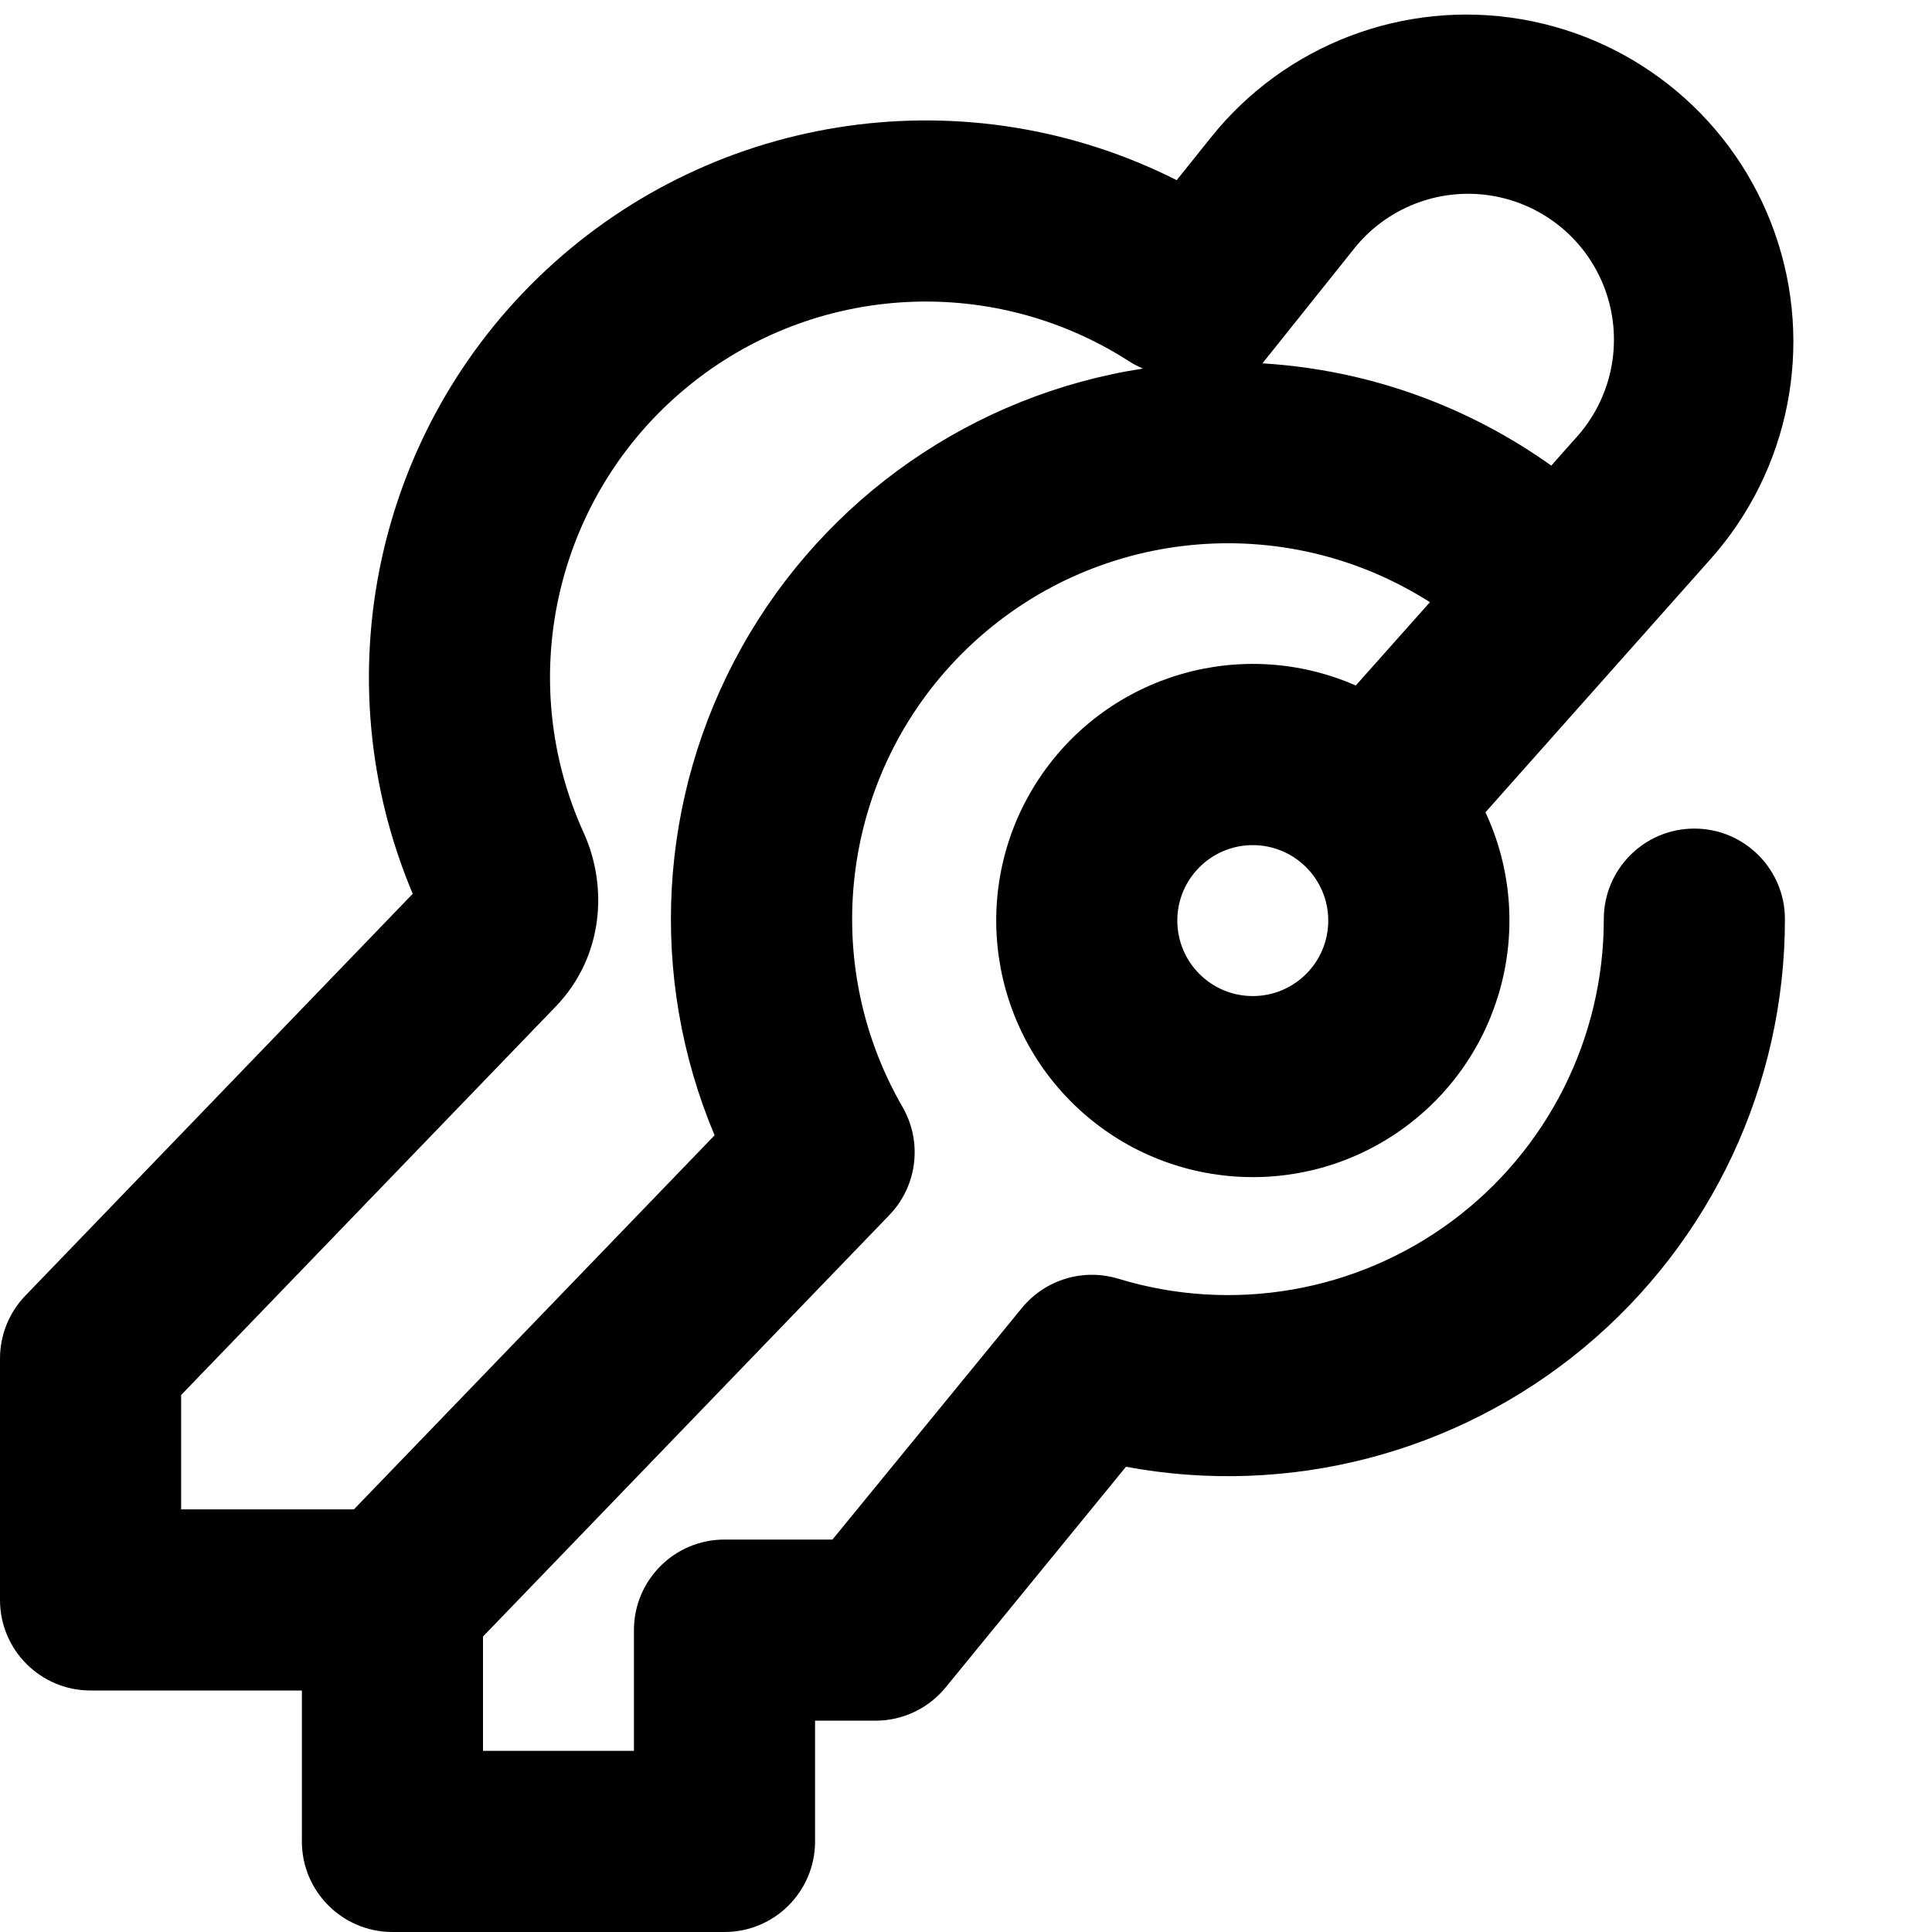
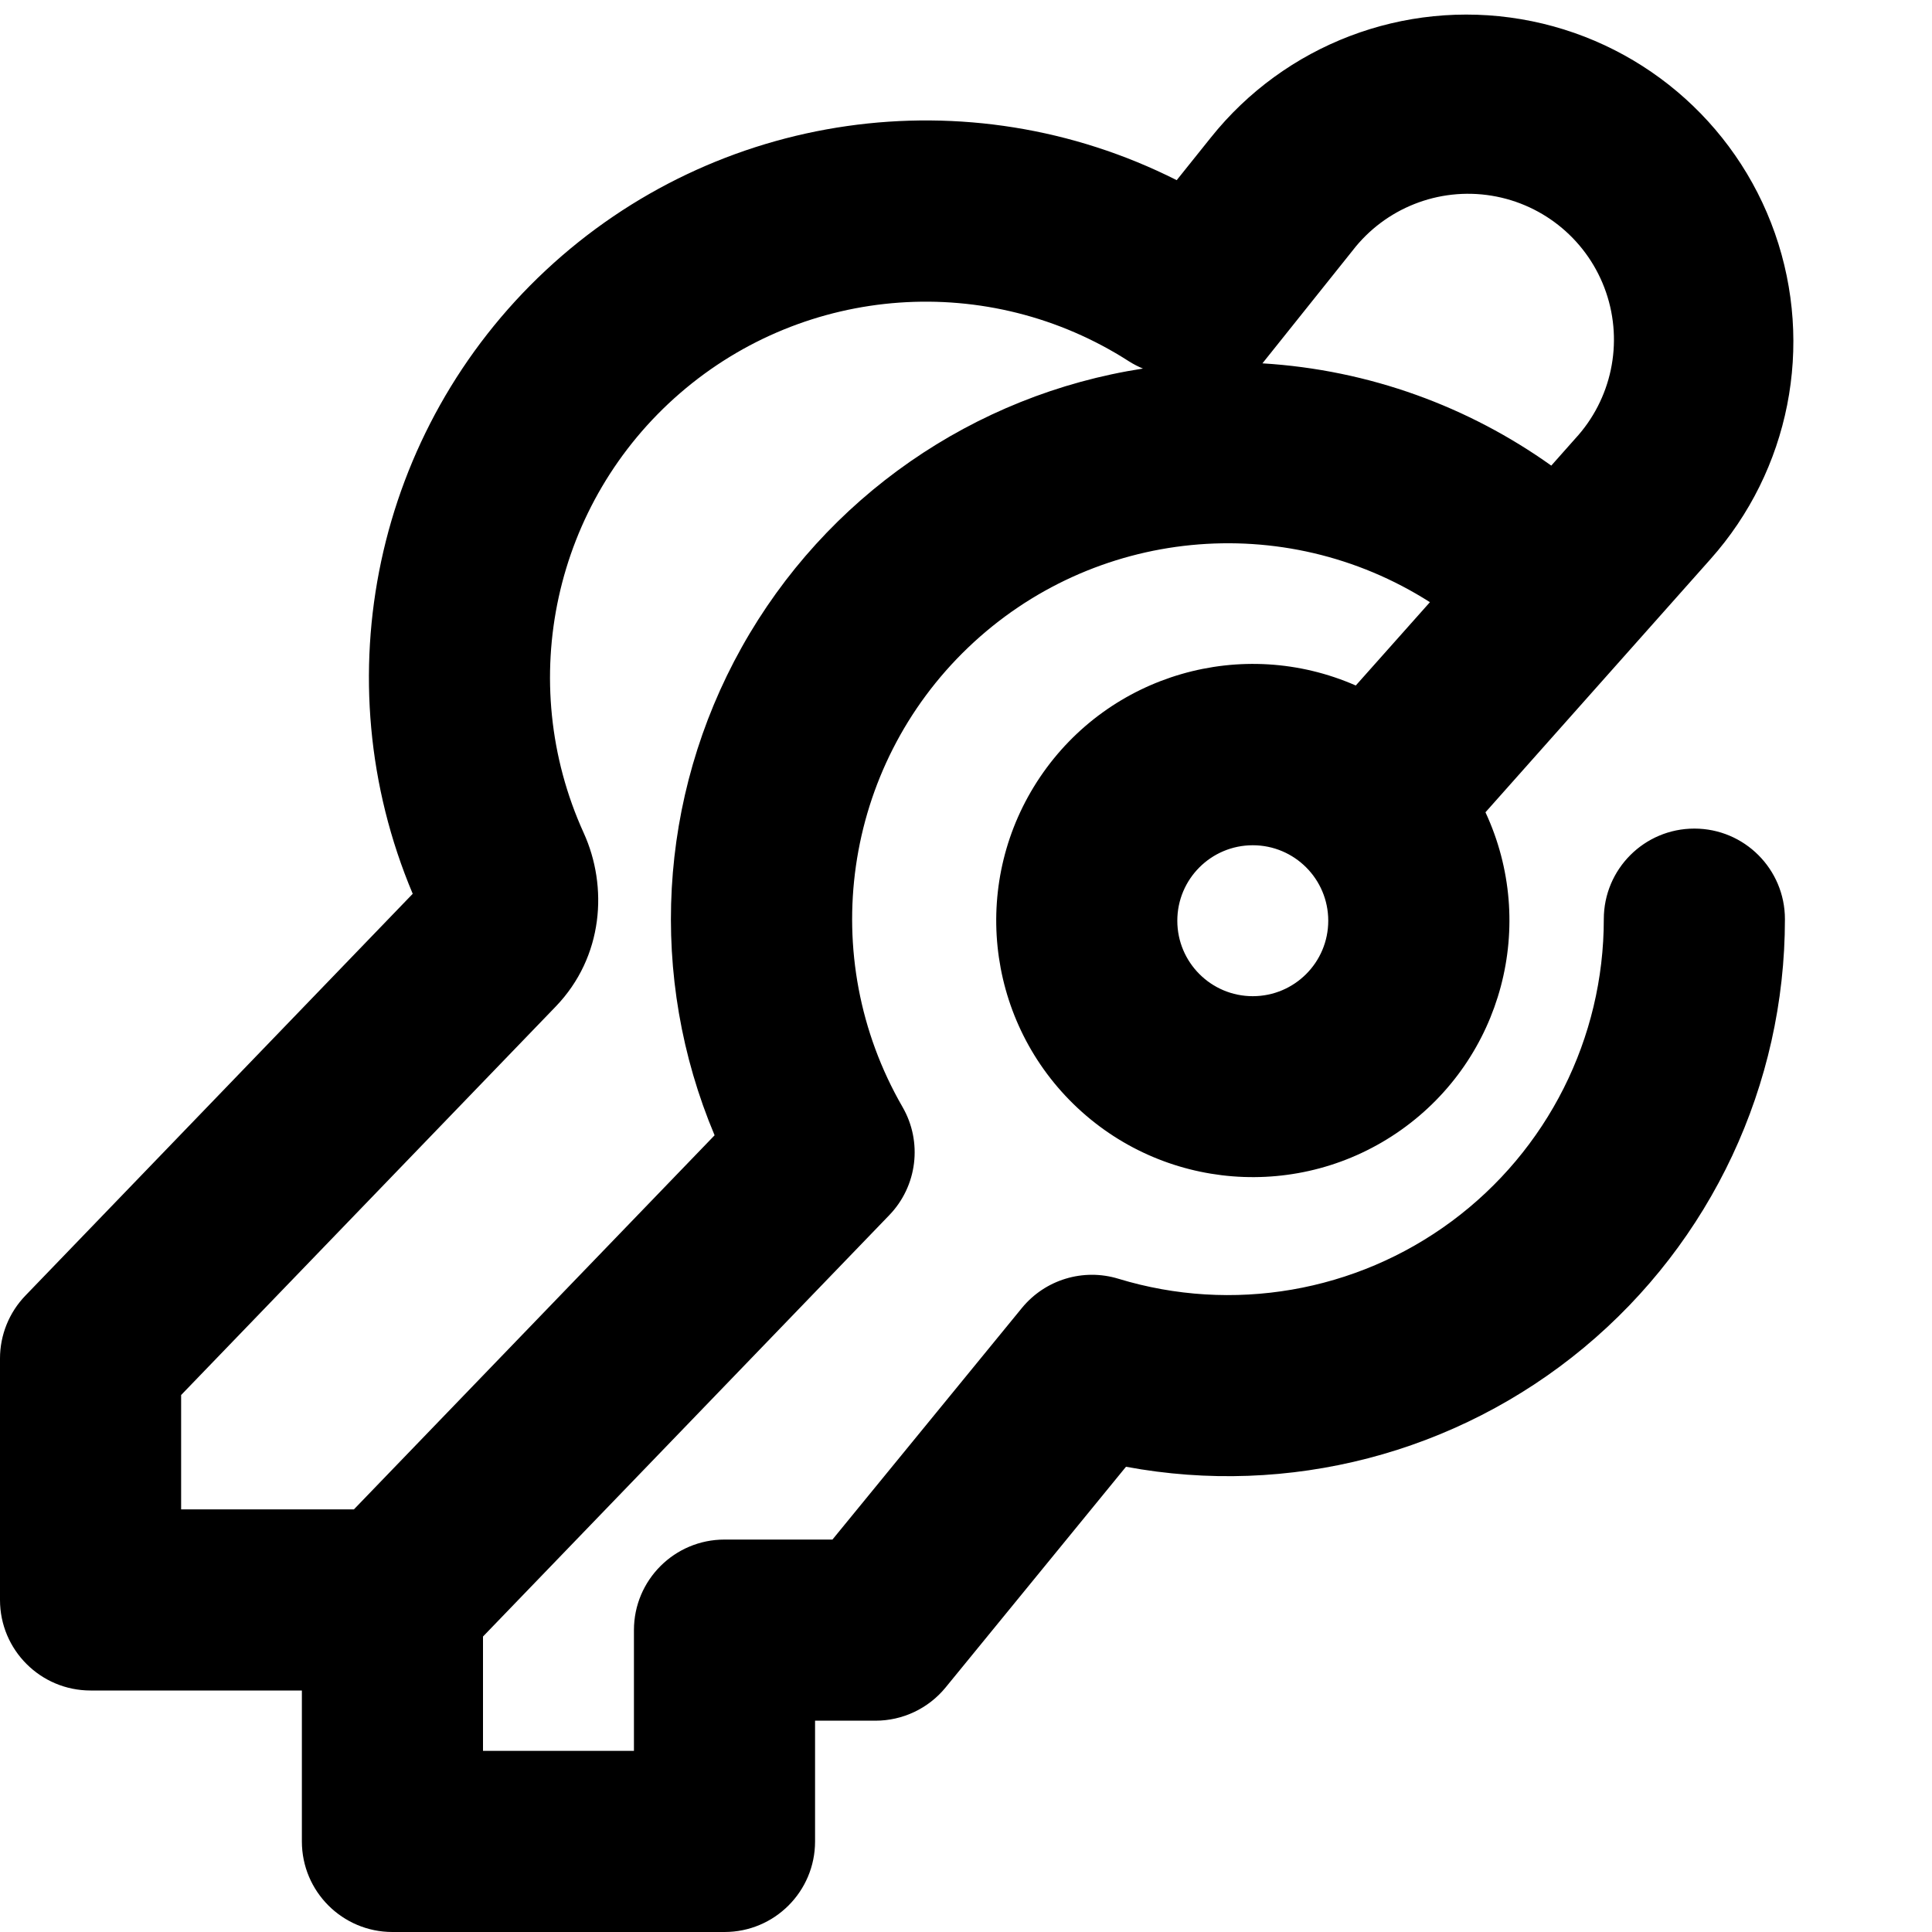
<svg xmlns="http://www.w3.org/2000/svg" width="16" height="16" fill="none" viewBox="0 0 16 16">
-   <path fill="currentColor" fill-rule="evenodd" d="M10.027 1.14a2.708 2.708 0 114.139 3.49l-1.864 2.097a2.125 2.125 0 11-1.074-1.05l.614-.69a3.112 3.112 0 00-4.368 4.18.75.75 0 01-.11.897L4 13.553v.947h1.25v-1a.75.75 0 01.75-.75h.894l1.569-1.918a.75.75 0 01.799-.242 3.112 3.112 0 004.02-2.978.75.75 0 011.5 0 4.612 4.612 0 01-5.457 4.535l-1.494 1.828a.75.75 0 01-.581.275h-.5v1A.75.75 0 016 16H3.25a.75.75 0 01-.75-.75V14H.75a.75.75 0 01-.75-.75v-2a.75.75 0 01.21-.52l3.208-3.328a4.612 4.612 0 016.327-5.91l.282-.352zm-.56 1.913a.755.755 0 01-.118-.062 3.112 3.112 0 00-4.515 3.906c.202.445.165 1.026-.231 1.438L1.5 11.553v.947h1.431l2.987-3.098a4.613 4.613 0 013.549-6.35zm.987-.044c.889.054 1.71.36 2.393.847l.197-.222A1.208 1.208 0 1011.2 2.077l-.745.932zm-.079 3.99a.625.625 0 100 1.25.625.625 0 000-1.25z" clip-rule="evenodd" />
+   <path fill="currentColor" fill-rule="evenodd" d="M10.027 1.14a2.708 2.708 0 114.139 3.49l-1.864 2.097a2.125 2.125 0 11-1.074-1.05l.614-.69a3.112 3.112 0 00-4.368 4.18.75.75 0 01-.11.897L4 13.553v.947h1.25v-1a.75.75 0 01.75-.75h.894l1.569-1.918a.75.75 0 01.799-.242 3.112 3.112 0 004.02-2.978.75.75 0 011.5 0 4.612 4.612 0 01-5.457 4.535l-1.494 1.828a.75.75 0 01-.581.275h-.5v1A.75.75 0 016 16H3.25a.75.75 0 01-.75-.75V14H.75a.75.75 0 01-.75-.75v-2a.75.75 0 01.21-.52l3.208-3.328a4.612 4.612 0 016.327-5.91l.282-.352zm-.56 1.913a.754.754 0 01-.118-.061 3.112 3.112 0 00-4.515 3.906c.202.444.165 1.025-.231 1.437L1.5 11.553v.947h1.431l2.987-3.098a4.613 4.613 0 013.549-6.35zm.987-.044c.889.054 1.71.36 2.393.847l.197-.222A1.208 1.208 0 1011.2 2.077l-.745.932zM10.375 7a.625.625 0 100 1.25.625.625 0 000-1.25z" clip-rule="evenodd" />
</svg>
